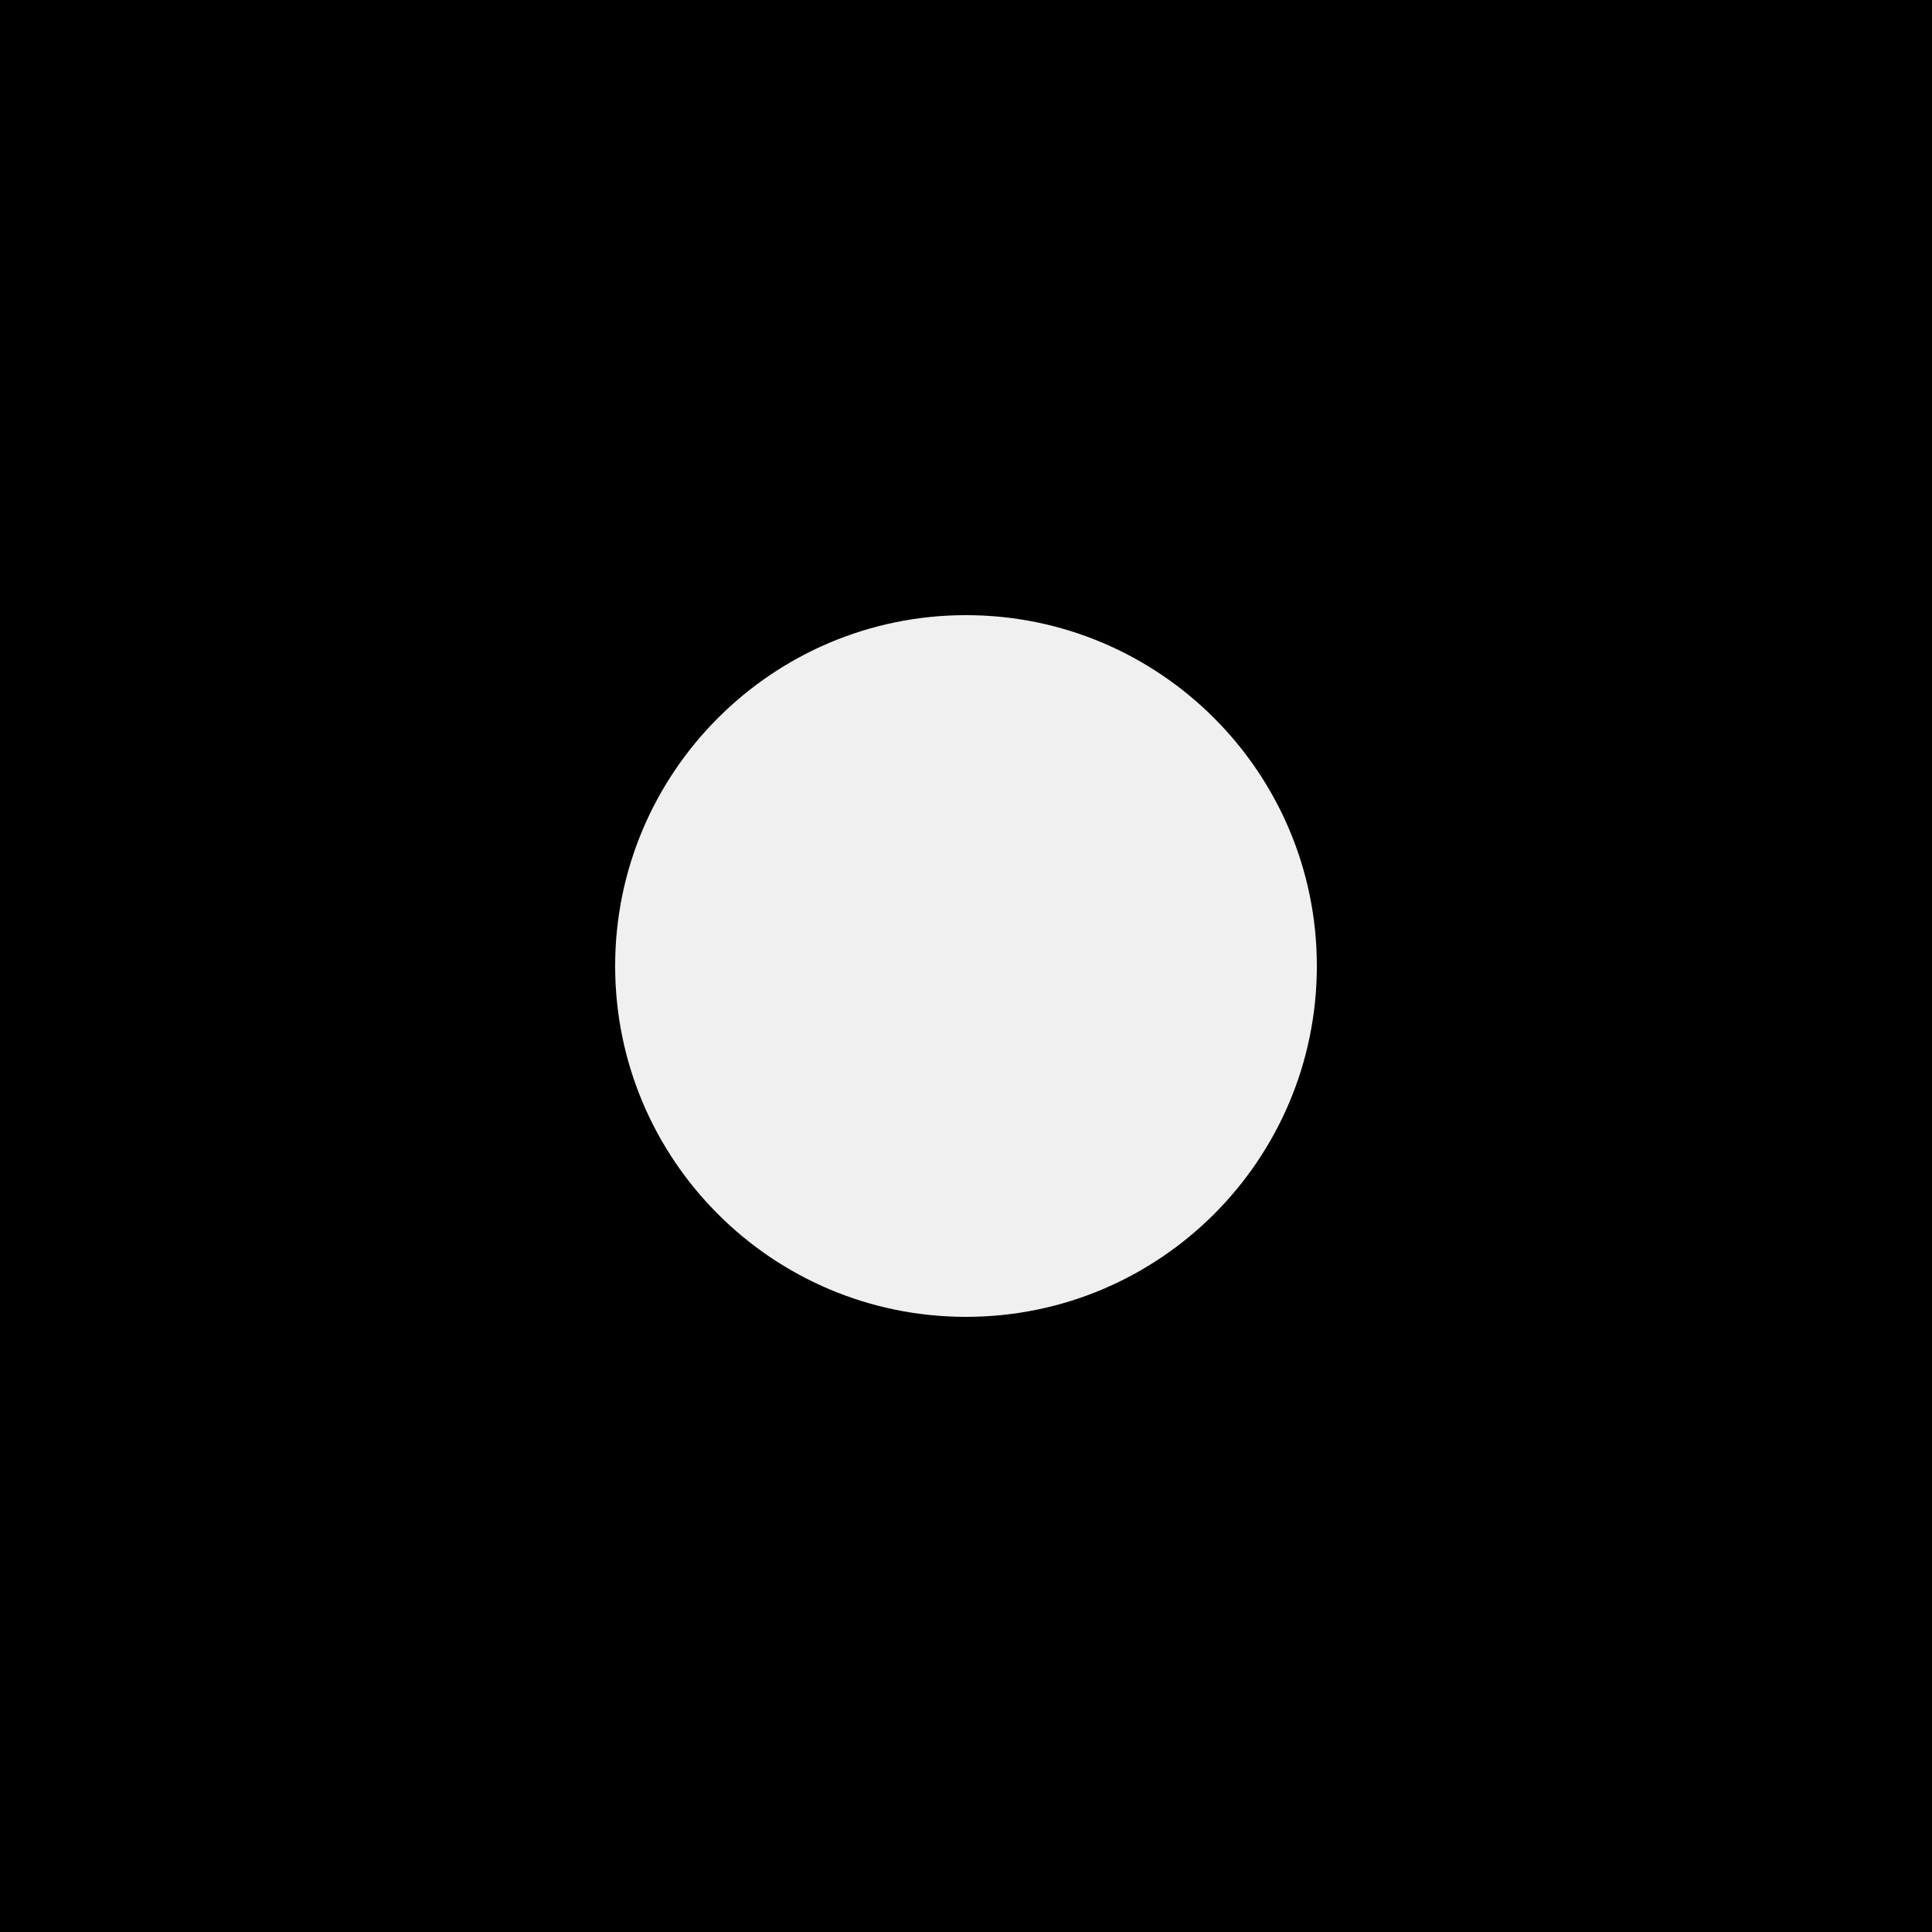
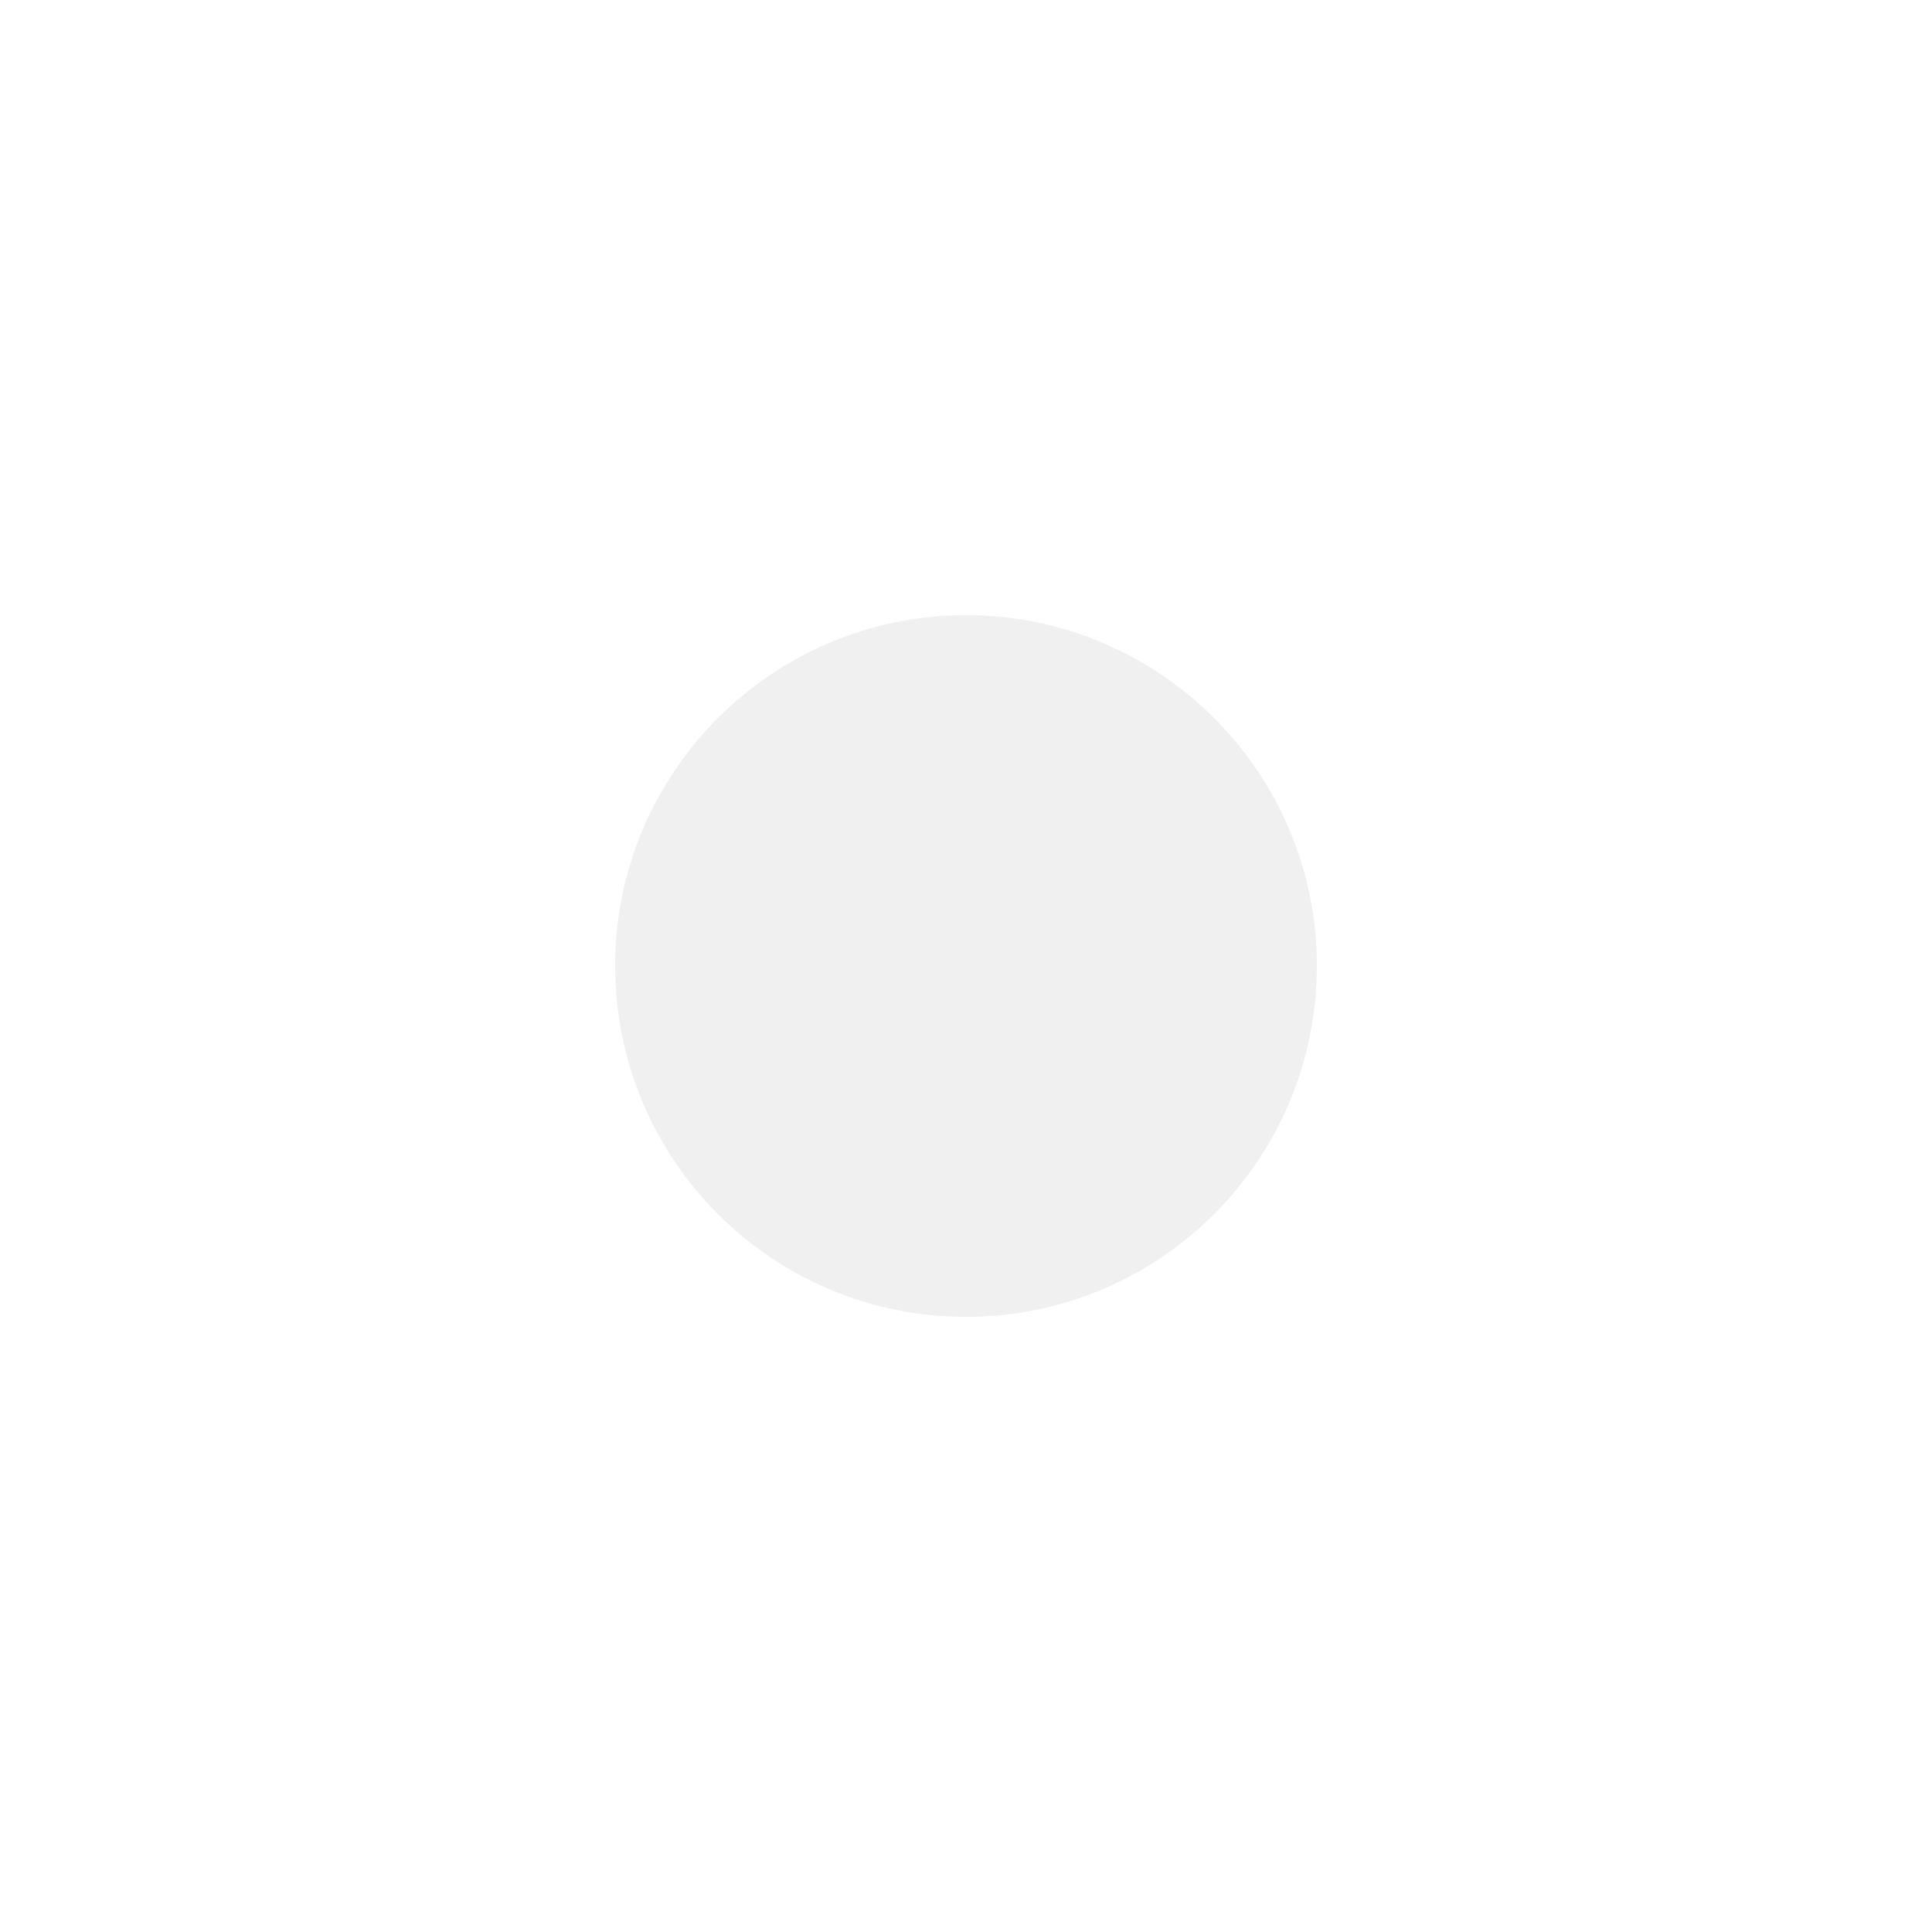
<svg xmlns="http://www.w3.org/2000/svg" version="1.1" id="Layer_1" x="0px" y="0px" viewBox="0 0 500 500" style="enable-background:new 0 0 500 500;" xml:space="preserve">
-   <path d="M0,0v500h500V0H0z M250,340.8c-50.2,0-90.8-40.7-90.8-90.8s40.7-90.8,90.8-90.8s90.8,40.7,90.8,90.8S300.2,340.8,250,340.8z  " />
+   <style type="text/css">
+ 	.st0{fill:#FFFFFF;}
+ </style>
+   <path class="st0" d="M0,0v500h500V0H0z M250,340.8c-50.2,0-90.8-40.7-90.8-90.8s40.7-90.8,90.8-90.8s90.8,40.7,90.8,90.8  S300.2,340.8,250,340.8z" />
</svg>
